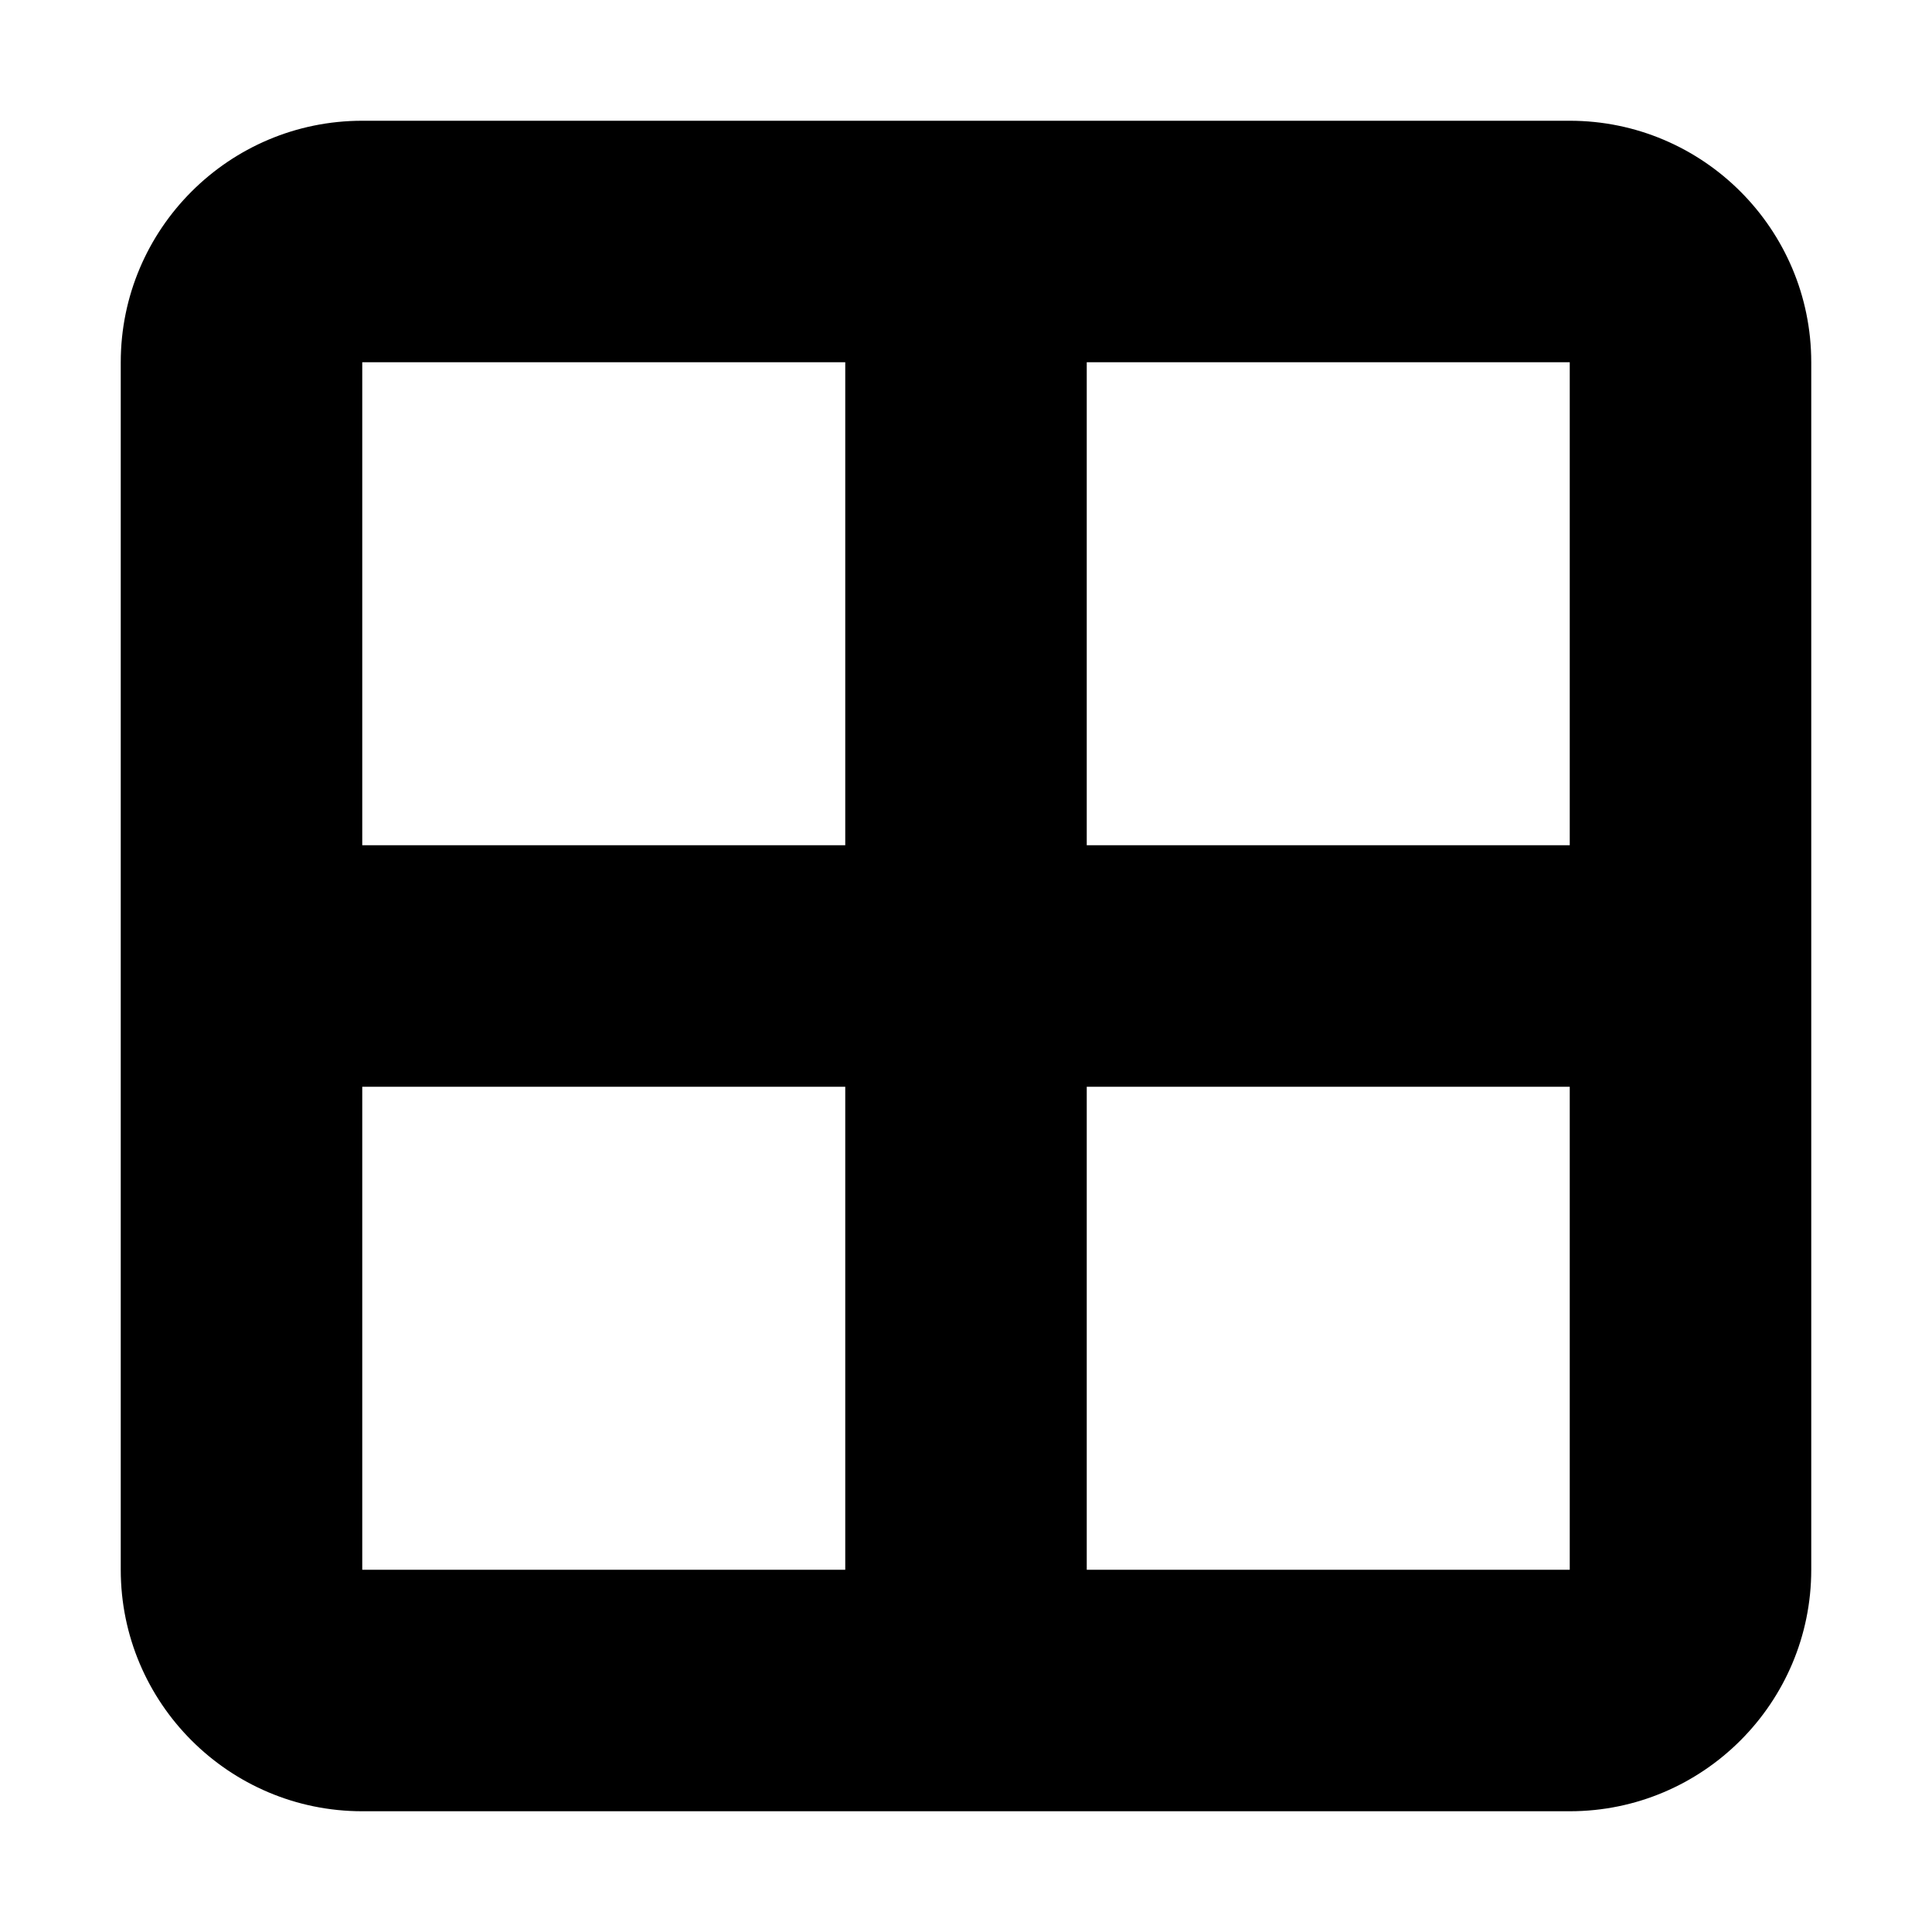
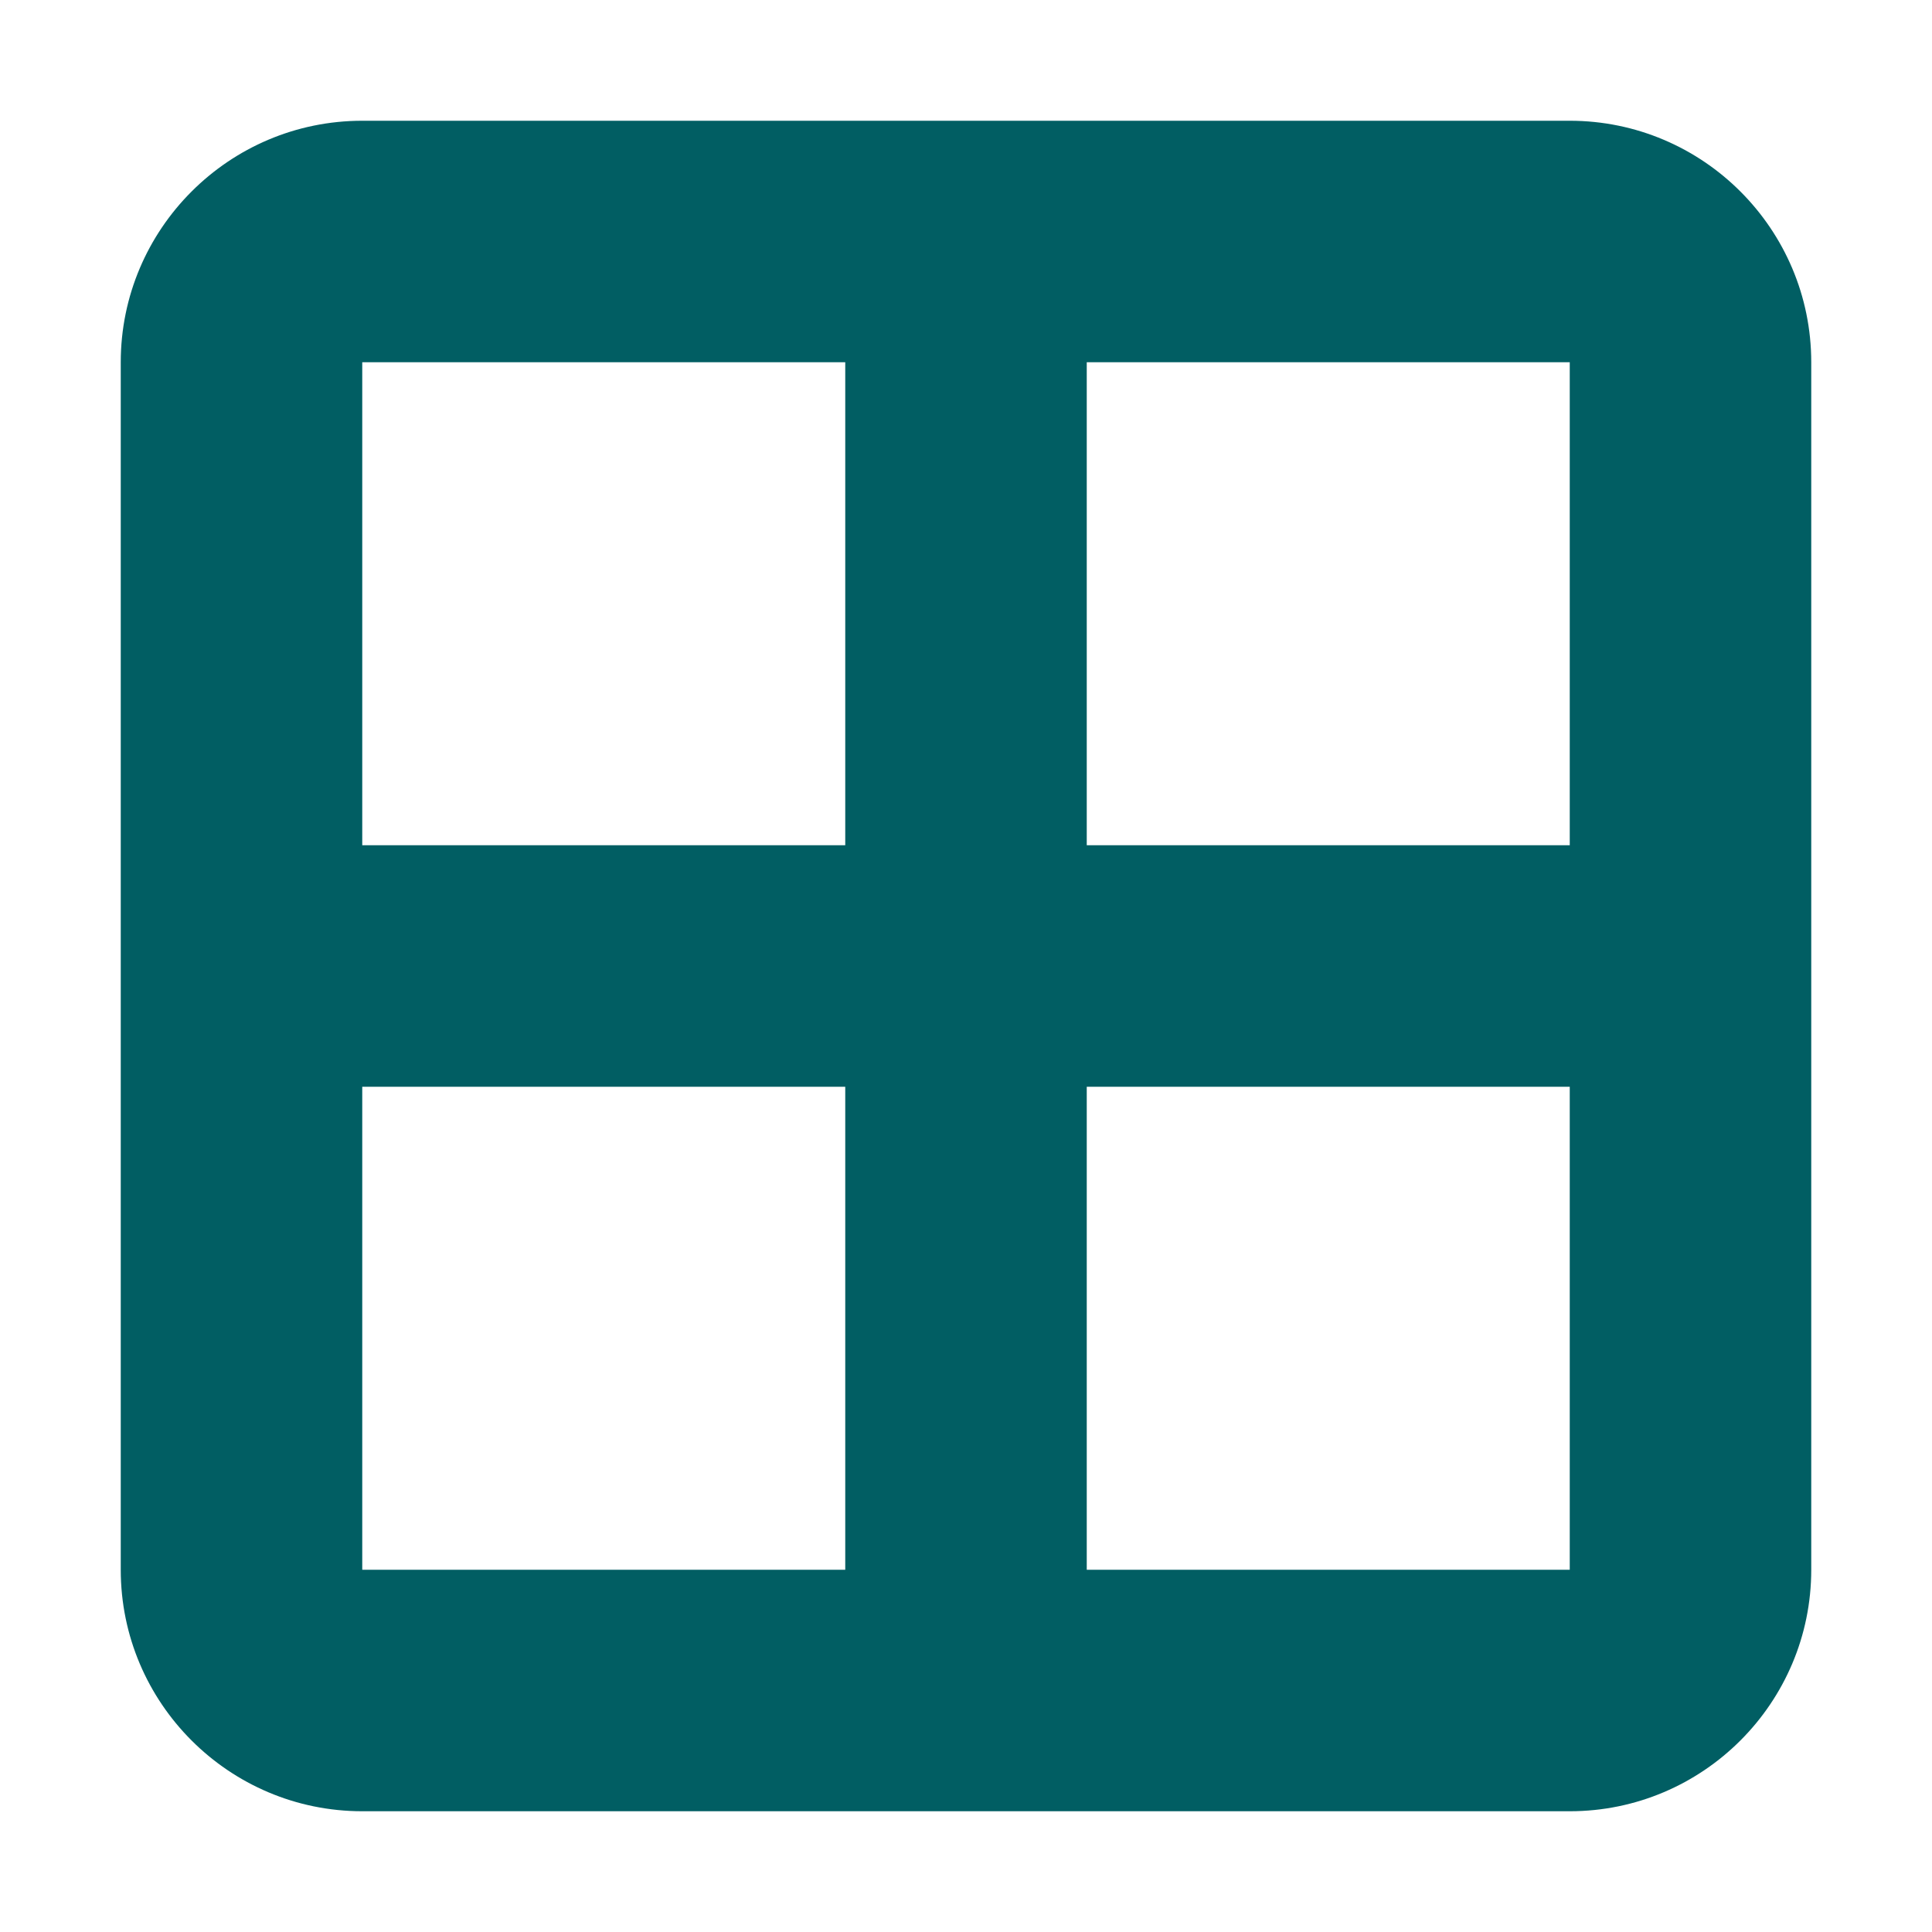
- <svg xmlns="http://www.w3.org/2000/svg" width="20" height="20" viewBox="0 0 448 512">
+ <svg xmlns="http://www.w3.org/2000/svg" style="fill: #015e63;" width="20" height="20" viewBox="0 0 448 512">
  <path d="M384 96l0 128-128 0 0-128 128 0zm0 192l0 128-128 0 0-128 128 0zM192 224L64 224 64 96l128 0 0 128zM64 288l128 0 0 128L64 416l0-128zM64 32C28.7 32 0 60.7 0 96L0 416c0 35.3 28.7 64 64 64l320 0c35.3 0 64-28.7 64-64l0-320c0-35.3-28.7-64-64-64L64 32z" />
</svg>
